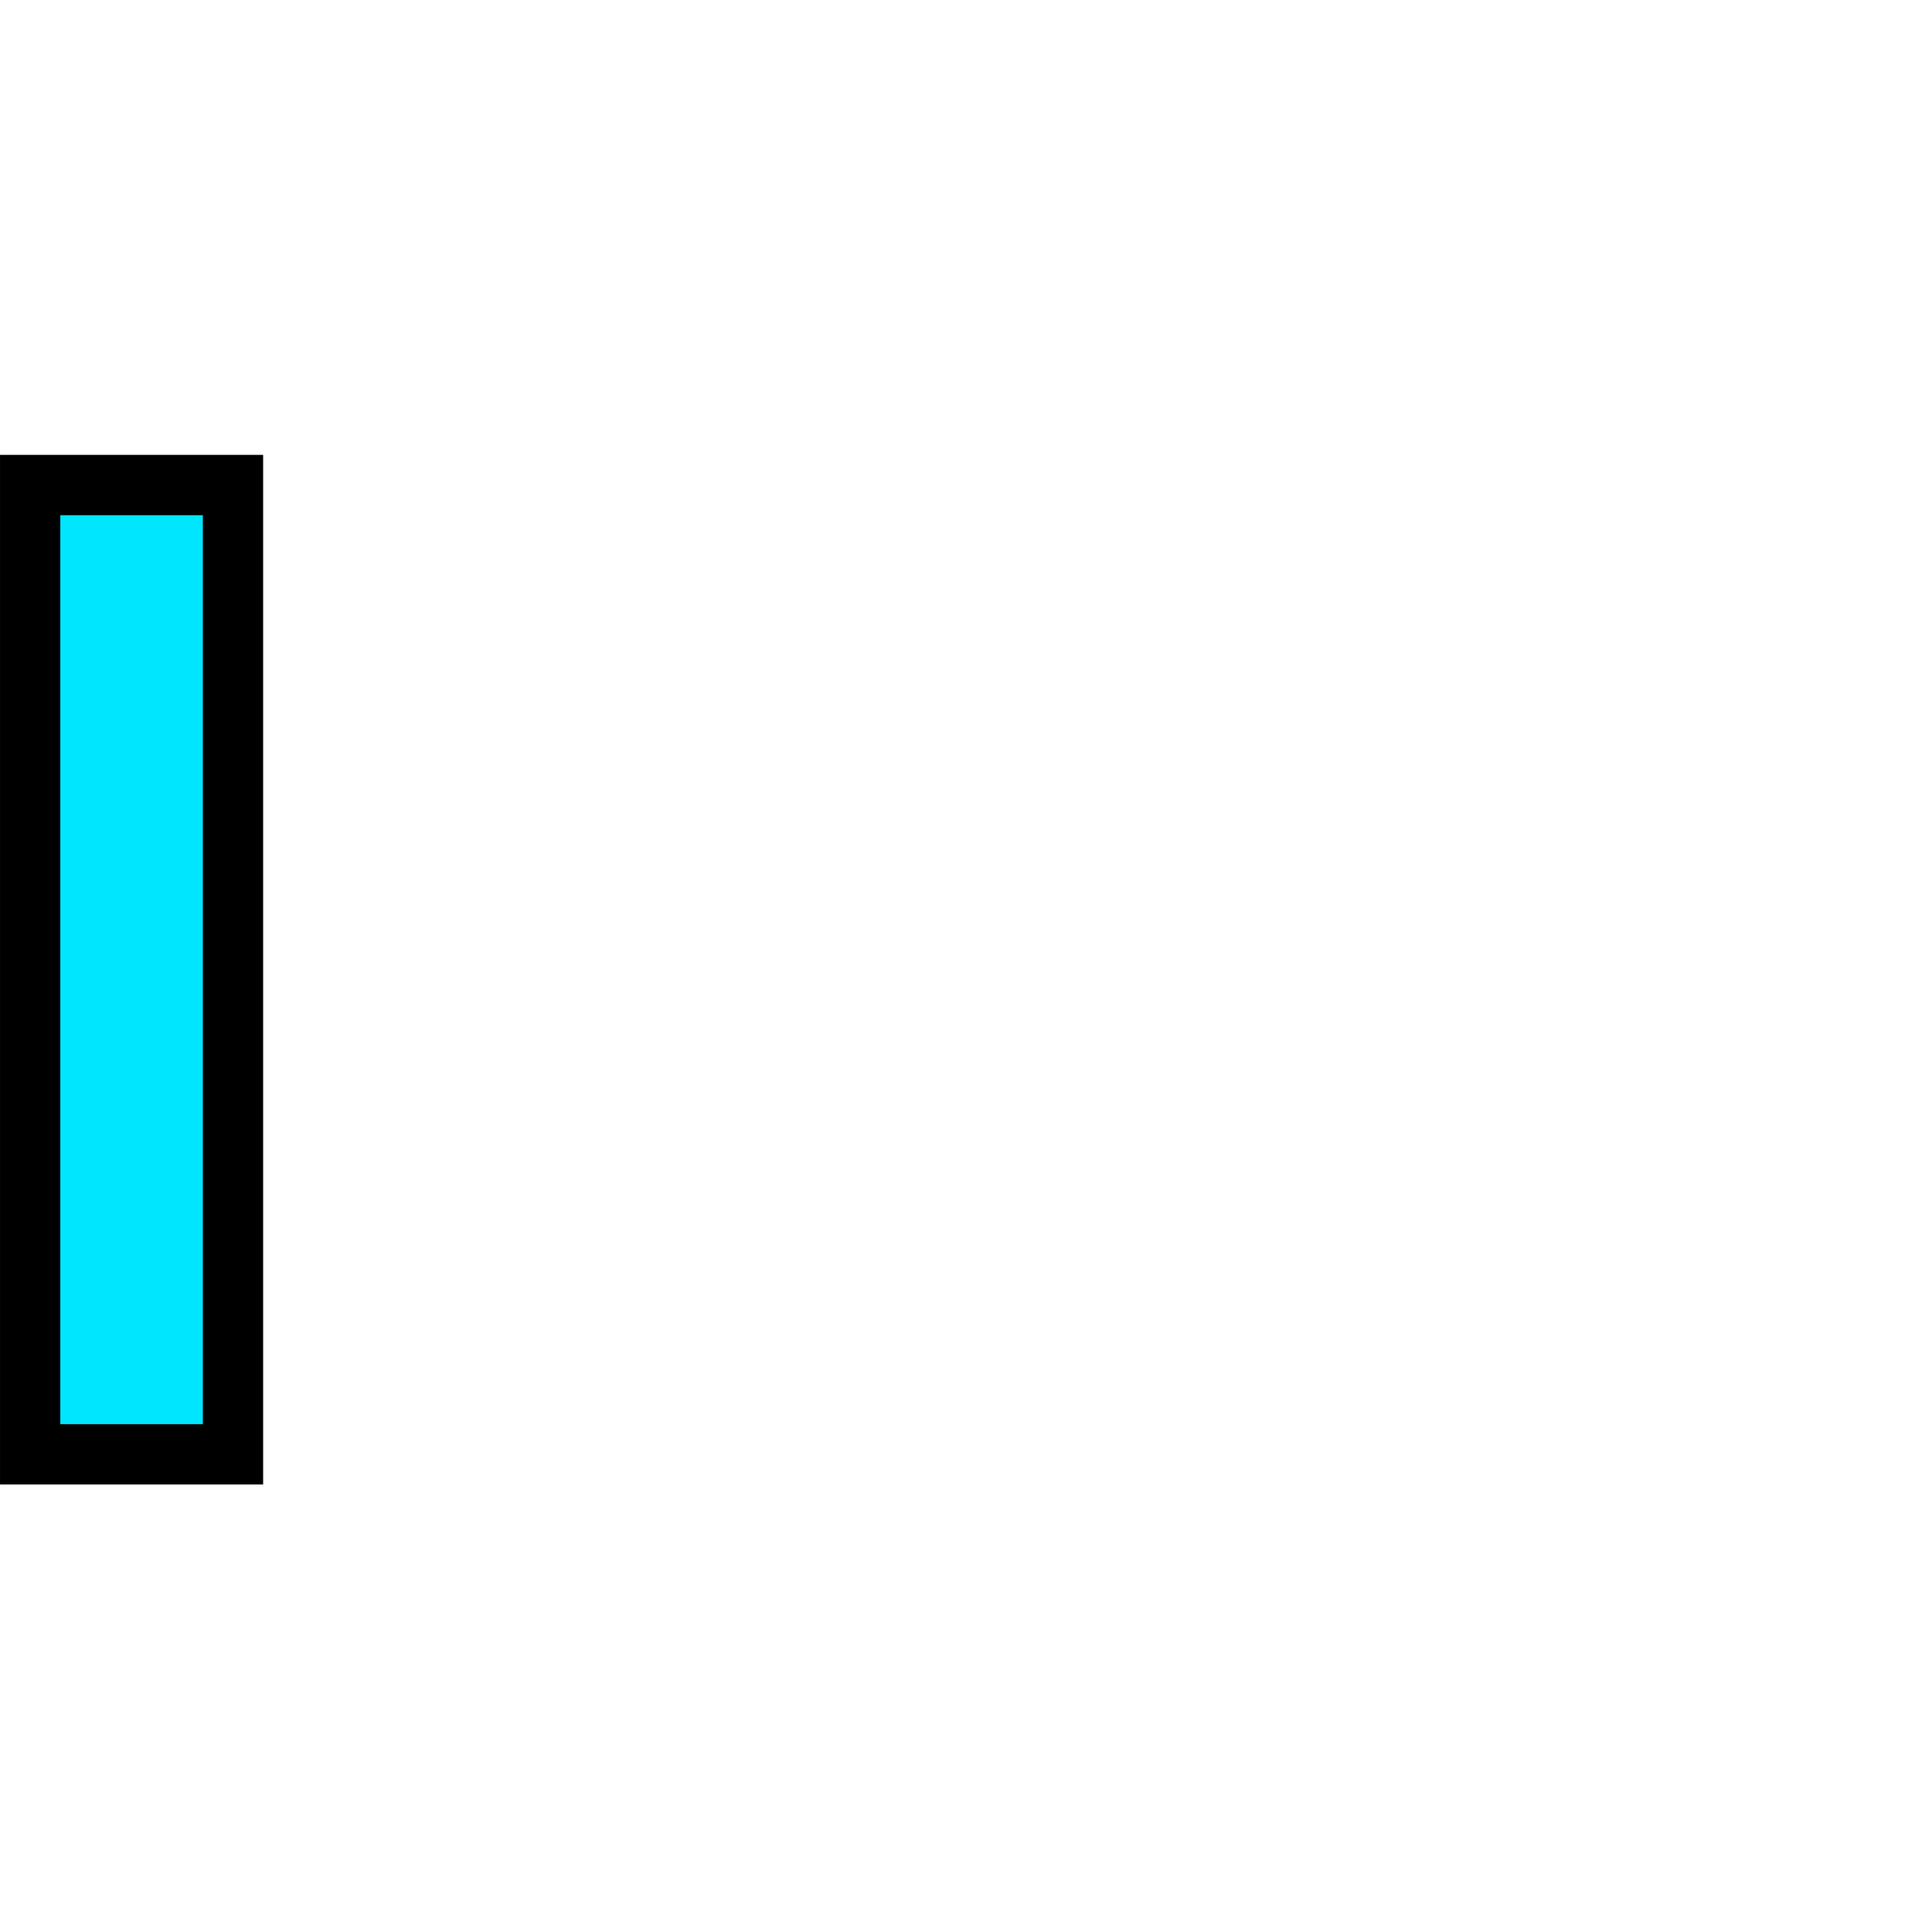
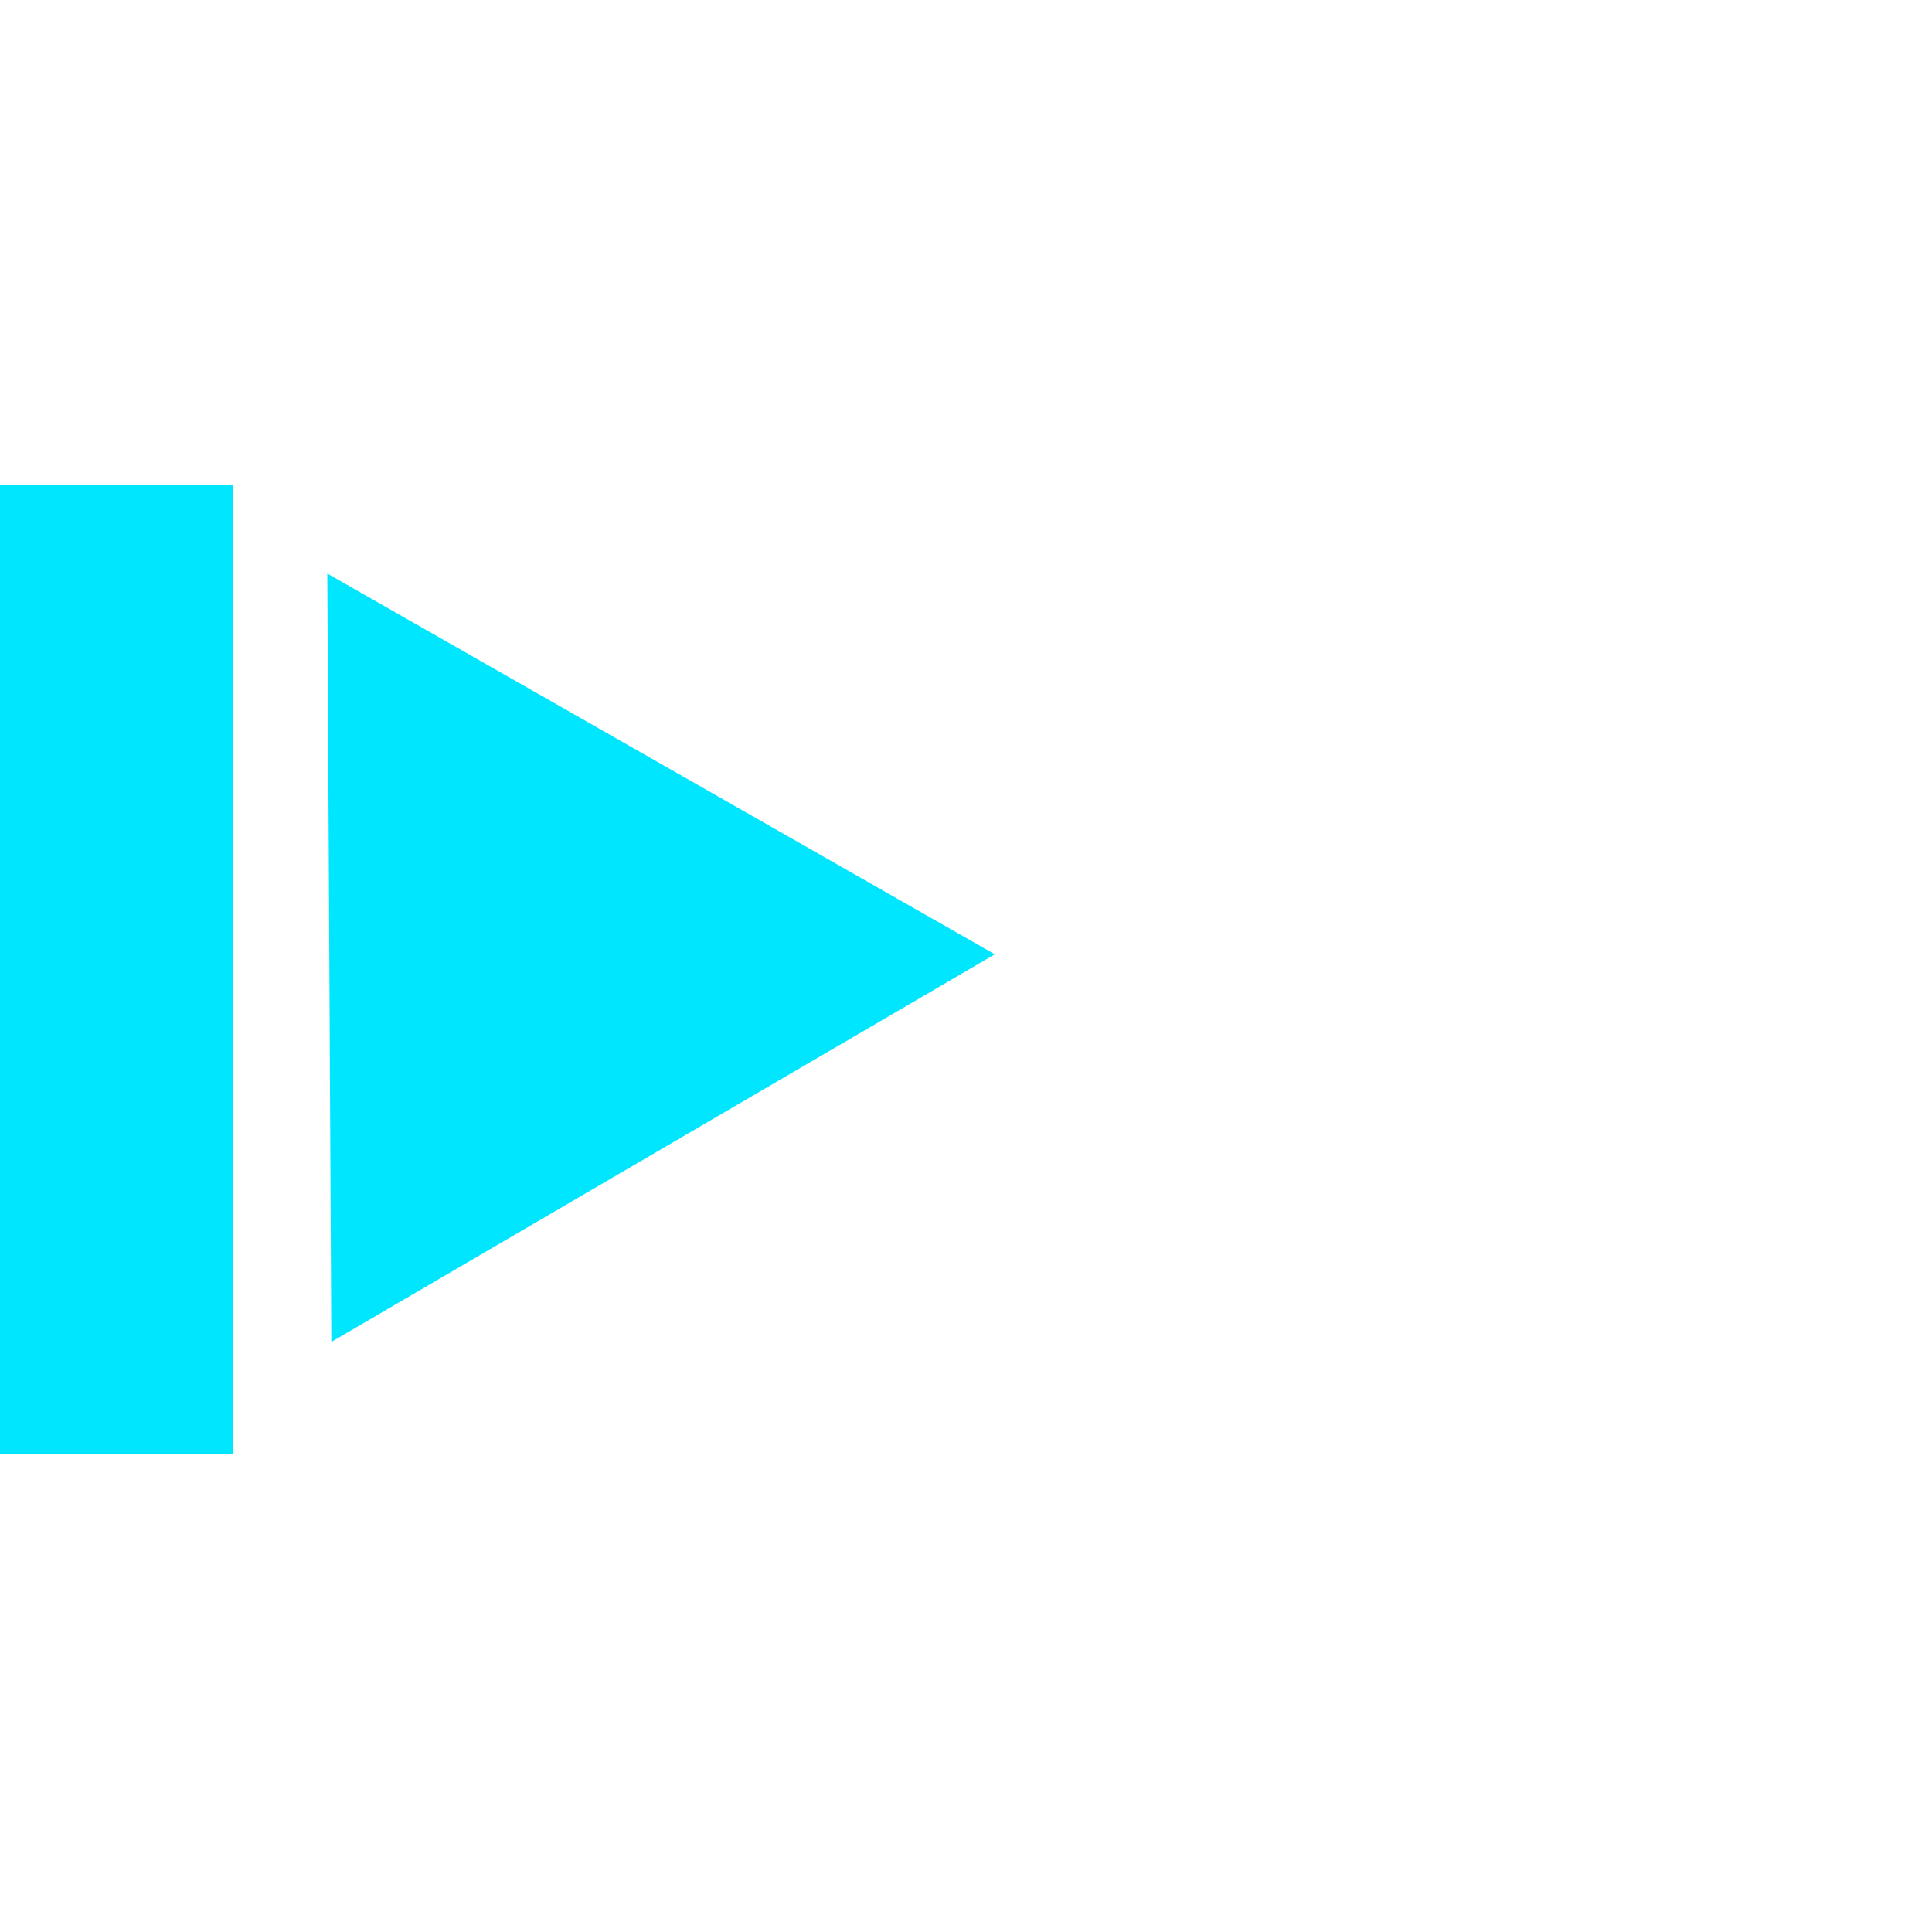
<svg xmlns="http://www.w3.org/2000/svg" xmlns:xlink="http://www.w3.org/1999/xlink" width="16" height="16" id="svg7355" version="1.1">
  <defs id="defs7357">
    <radialGradient xlink:href="#linearGradient36429" id="radialGradient7461" gradientUnits="userSpaceOnUse" gradientTransform="matrix(1.011539,0,0,0.5758211,-0.3926219,71.83807)" cx="47.429" cy="167.168" fx="47.429" fy="167.168" r="37" />
    <linearGradient id="linearGradient36429">
      <stop id="stop36431" offset="0" style="stop-color:#ffffff;stop-opacity:1;" />
      <stop id="stop36433" offset="1" style="stop-color:#ffffff;stop-opacity:0;" />
    </linearGradient>
    <radialGradient xlink:href="#linearGradient36471" id="radialGradient7463" gradientUnits="userSpaceOnUse" gradientTransform="matrix(1.189155,0,0,0.5551325,-9.281289,36.12653)" cx="49.067" cy="242.504" fx="49.067" fy="242.504" r="37.007" />
    <linearGradient id="linearGradient36471">
      <stop id="stop36473" offset="0" style="stop-color:#ffffff;stop-opacity:1;" />
      <stop id="stop36475" offset="1" style="stop-color:#ffffff;stop-opacity:0;" />
    </linearGradient>
    <radialGradient r="37.007" fy="242.504" fx="49.067" cy="242.504" cx="49.067" gradientTransform="matrix(1.189155,0,0,0.1525213,-9.281289,132.5277)" gradientUnits="userSpaceOnUse" id="radialGradient7488" xlink:href="#linearGradient36471" />
  </defs>
  <g id="layer1" transform="matrix(1.621328,0,0,1.621328,-431.6347,-376.5527)">
    <g style="display:inline" id="g30864" transform="translate(255.223,70.11809)">
-       <rect style="color:#000000;clip-rule:nonzero;display:inline;overflow:visible;visibility:visible;opacity:1;isolation:auto;mix-blend-mode:normal;color-interpolation:sRGB;color-interpolation-filters:linearRGB;solid-color:#000000;solid-opacity:1;fill:#00e6ff;fill-opacity:1;fill-rule:nonzero;stroke:#000000;stroke-width:0.308;stroke-linecap:round;stroke-linejoin:miter;stroke-miterlimit:4;stroke-dasharray:none;stroke-dashoffset:0;stroke-opacity:1;color-rendering:auto;image-rendering:auto;shape-rendering:auto;text-rendering:auto;enable-background:accumulate" id="rect4145" width="1.036" height="4.951" x="11.154" y="164.609" />
+       <rect style="color:#000000;clip-rule:nonzero;display:inline;overflow:visible;visibility:visible;opacity:1;isolation:auto;mix-blend-mode:normal;color-interpolation:sRGB;color-interpolation-filters:linearRGB;solid-color:#000000;solid-opacity:1;fill:#00e6ff;fill-opacity:1;fill-rule:nonzero;stroke:none;stroke-width:0.308;stroke-linecap:round;stroke-linejoin:miter;stroke-miterlimit:4;stroke-dasharray:none;stroke-dashoffset:0;stroke-opacity:1;color-rendering:auto;image-rendering:auto;shape-rendering:auto;text-rendering:auto;enable-background:accumulate" id="rect4145-3" width="1.19" height="4.951" x="11" y="164.609" />
+       <path style="color:#000000;clip-rule:nonzero;display:inline;overflow:visible;visibility:visible;opacity:1;isolation:auto;mix-blend-mode:normal;color-interpolation:sRGB;color-interpolation-filters:linearRGB;solid-color:#000000;solid-opacity:1;fill:#00e6ff;fill-opacity:1;fill-rule:nonzero;stroke:none;stroke-width:0.547;stroke-linecap:round;stroke-linejoin:miter;stroke-miterlimit:4;stroke-dasharray:none;stroke-dashoffset:0;stroke-opacity:1;color-rendering:auto;image-rendering:auto;shape-rendering:auto;text-rendering:auto;enable-background:accumulate" id="path4153" d="m 14.004,168.133 -3.733,-1.213 2.917,-2.626 z" transform="matrix(-0.9792222,-0.2027903,0.2027903,-0.9792222,-7.71095,332.5406)" />
    </g>
  </g>
</svg>
